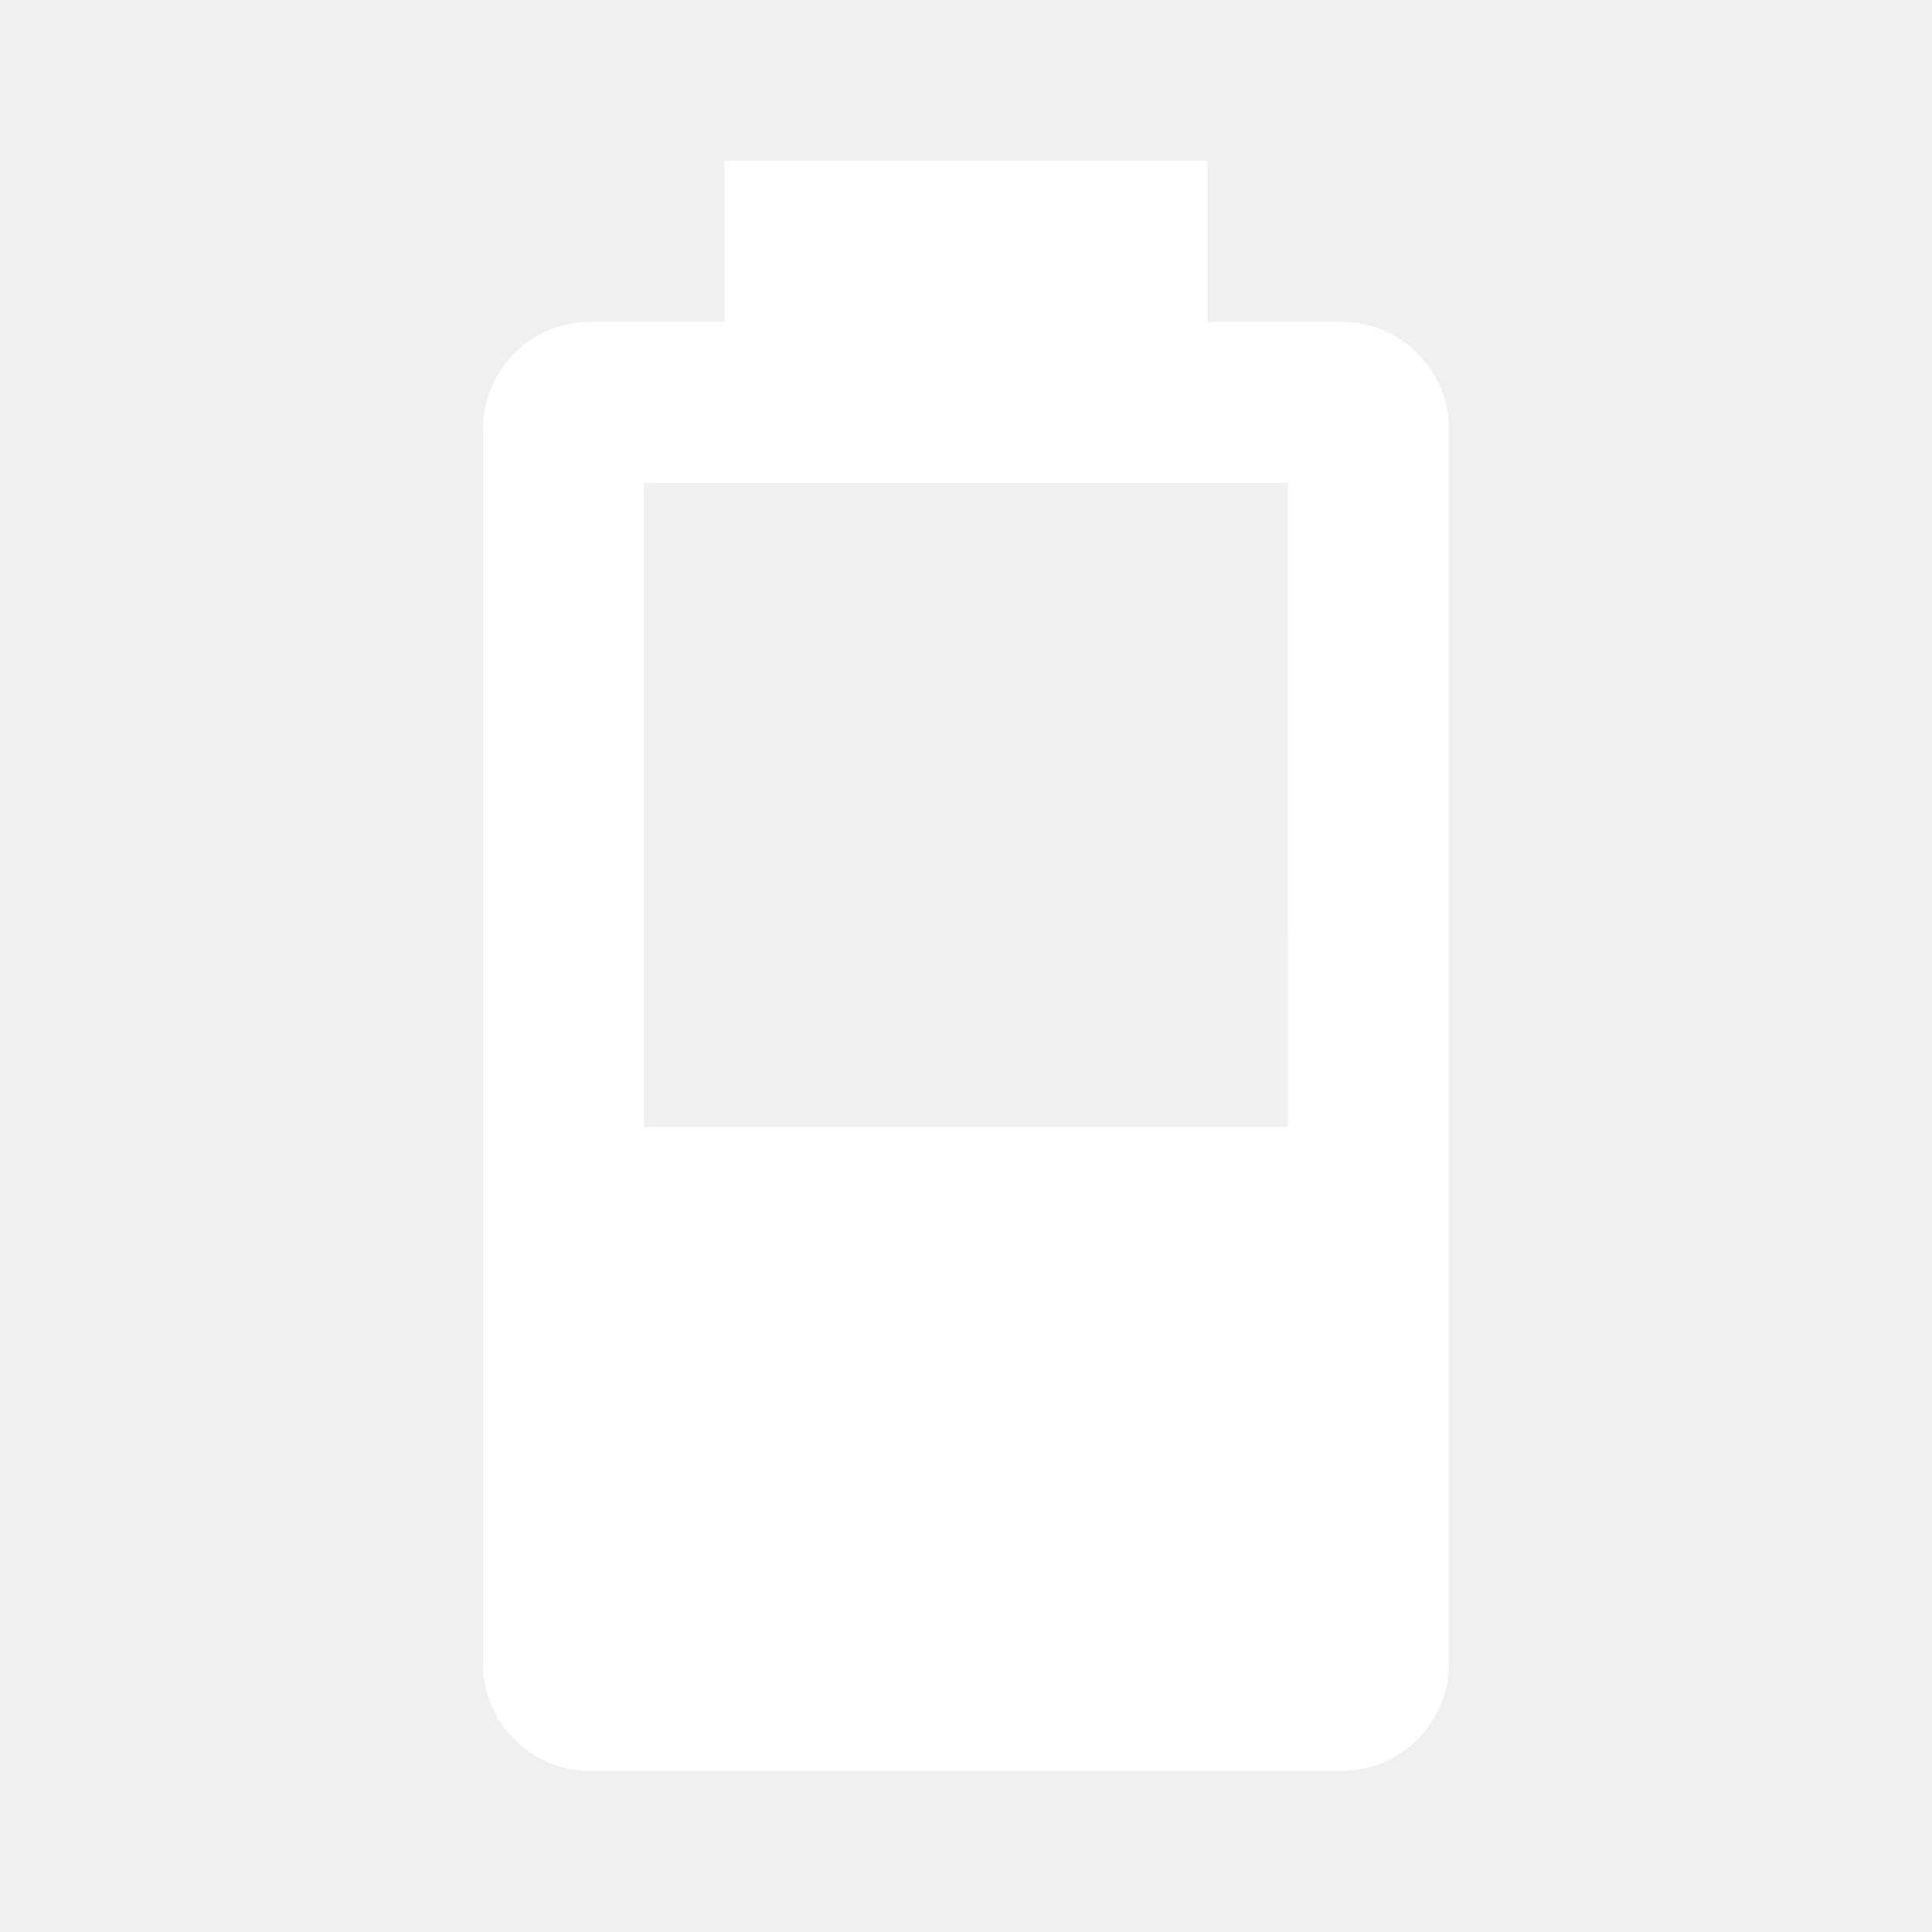
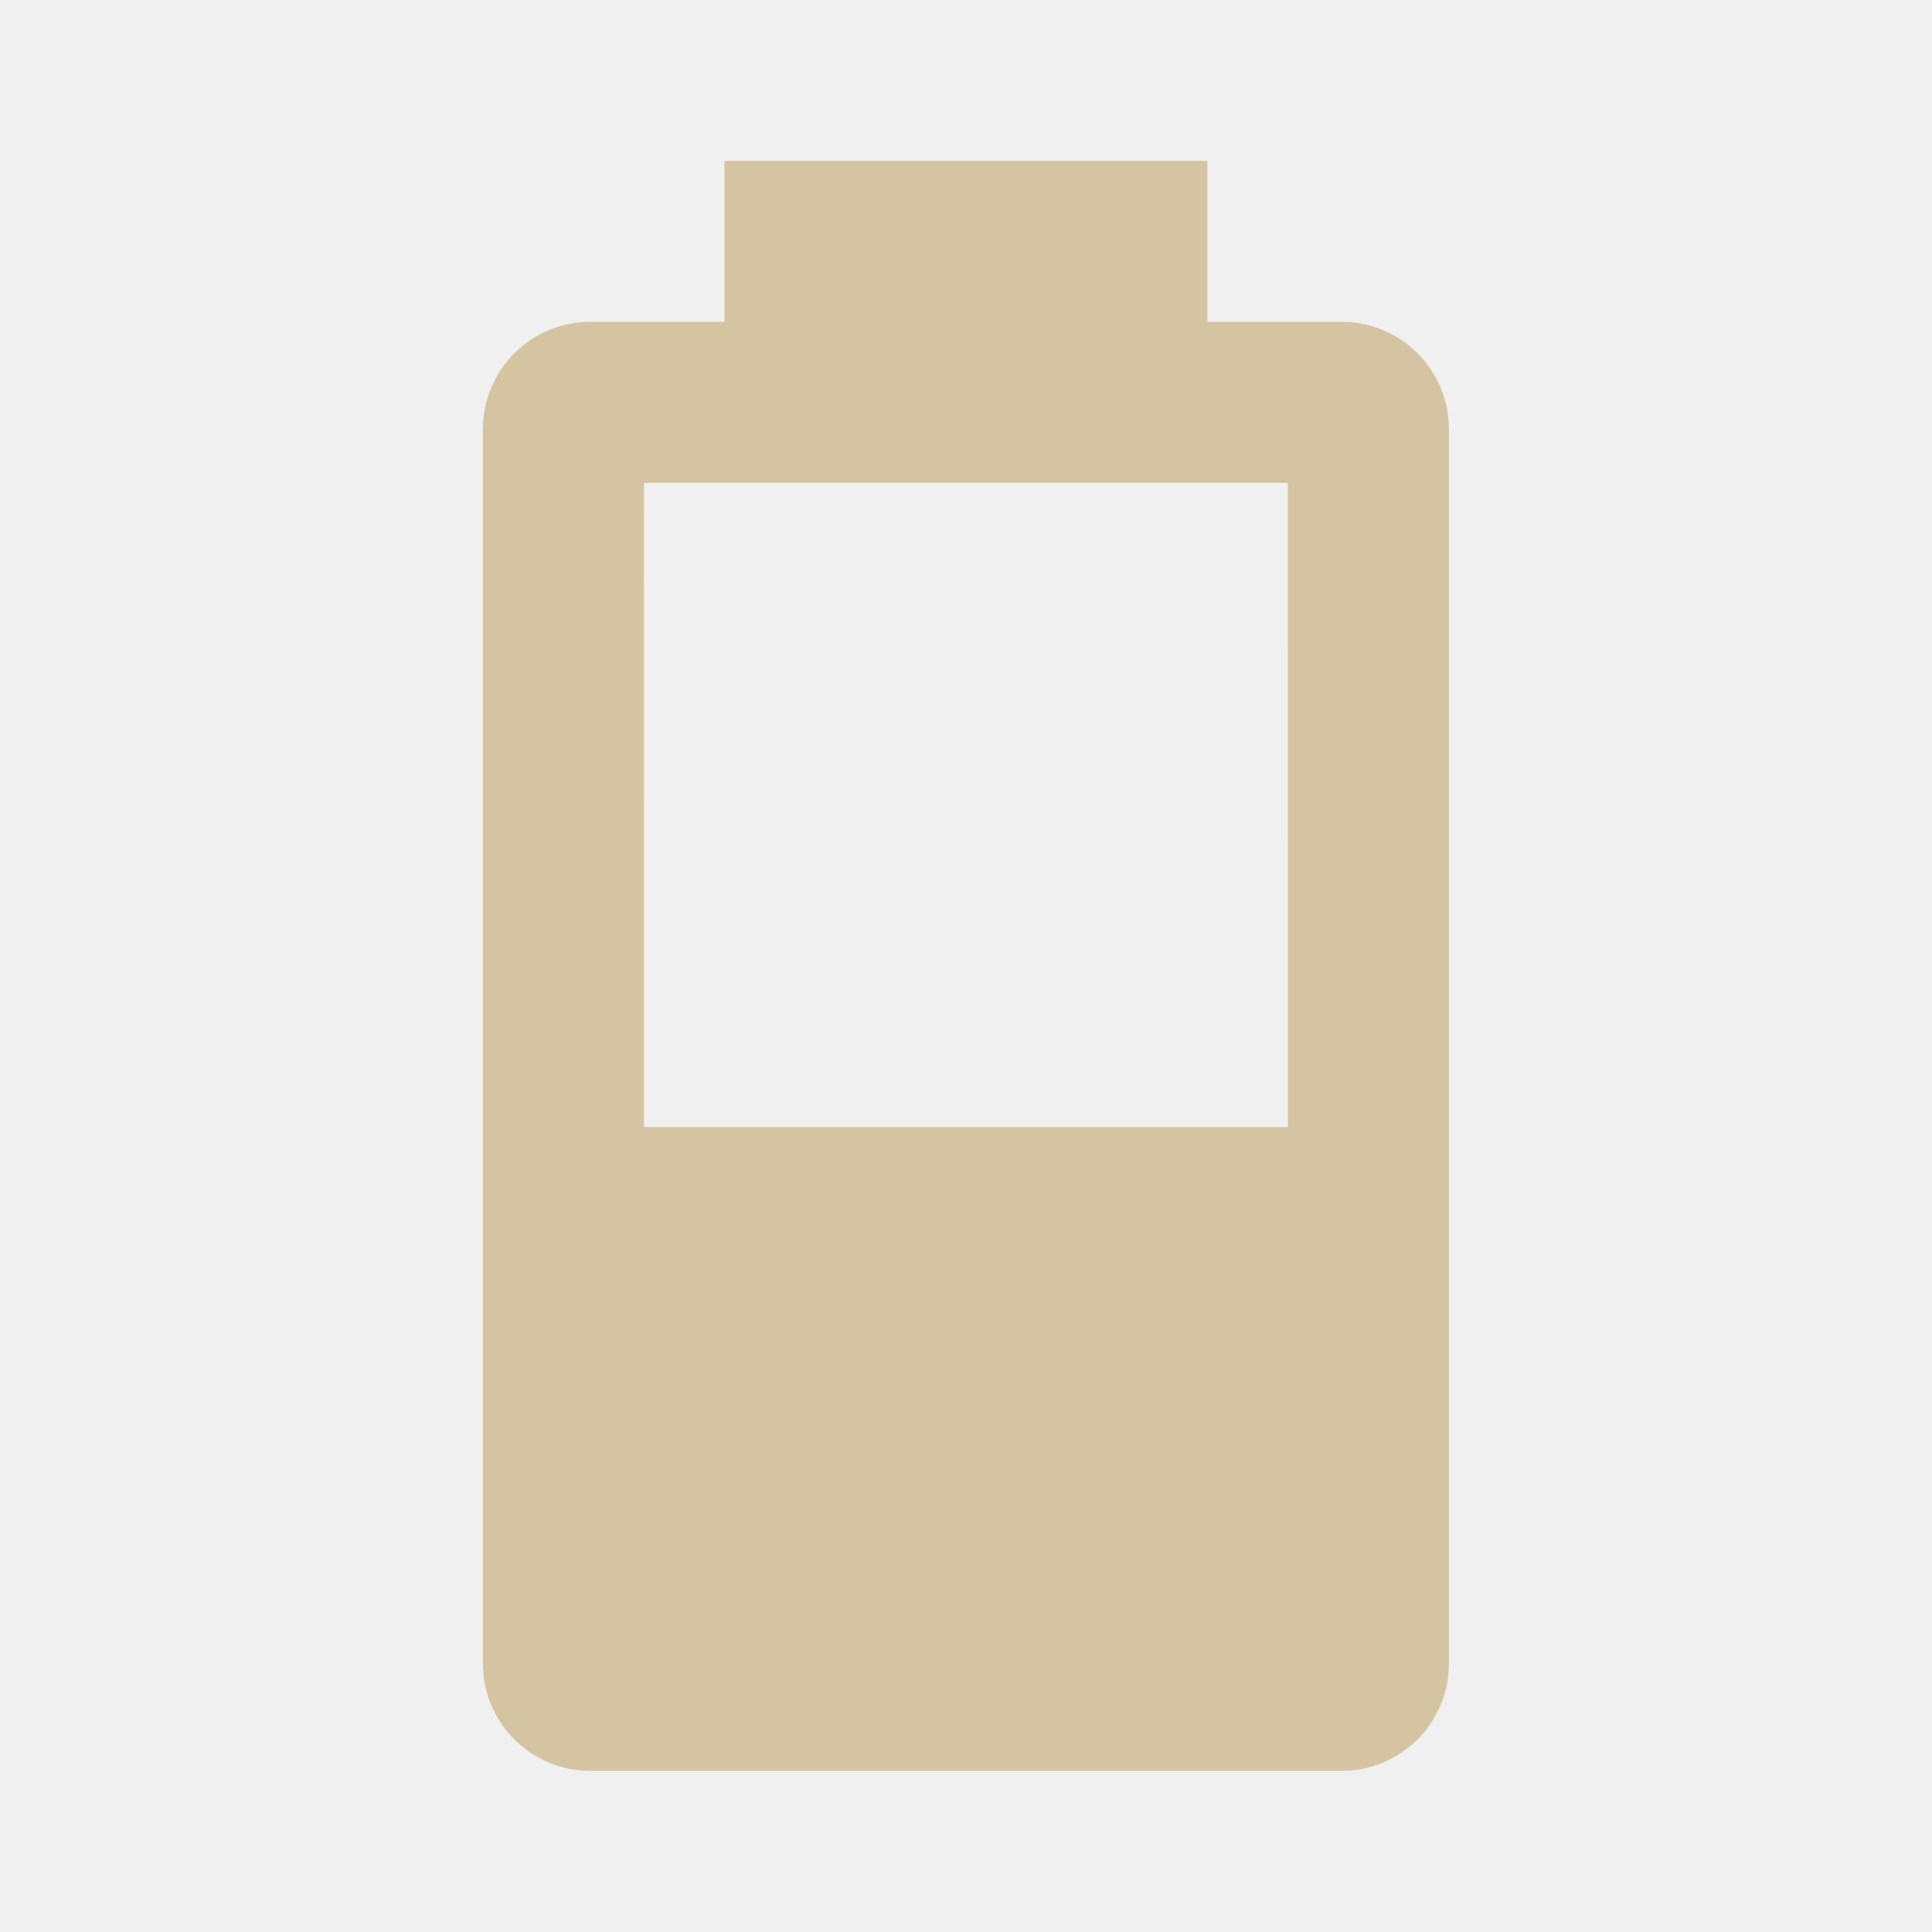
<svg xmlns="http://www.w3.org/2000/svg" version="1.1" baseProfile="full" width="240" height="240" viewBox="0 0 24.00 24.00" enable-background="new 0 0 24.00 24.00" xml:space="preserve">
-   <path fill="#FFFFFF" fill-opacity="1" stroke-width="0.2" stroke-linejoin="round" d="M 16,14L 8,14L 7.999,5.998L 15.999,5.998M 16.666,3.998L 14.999,3.998L 14.999,1.998L 8.999,1.998L 8.999,3.998L 7.332,3.998C 6.596,3.998 5.999,4.595 5.999,5.331L 5.999,20.665C 5.999,21.401 6.596,21.998 7.332,21.998L 16.666,21.998C 17.403,21.998 17.999,21.401 17.999,20.665L 17.999,5.331C 17.999,4.595 17.403,3.998 16.666,3.998 Z " />
+   <path fill="#d5c4a1" fill-opacity="1" stroke-width="0.2" stroke-linejoin="round" d="M 16,14L 8,14L 7.999,5.998L 15.999,5.998M 16.666,3.998L 14.999,3.998L 14.999,1.998L 8.999,1.998L 8.999,3.998L 7.332,3.998C 6.596,3.998 5.999,4.595 5.999,5.331L 5.999,20.665C 5.999,21.401 6.596,21.998 7.332,21.998L 16.666,21.998C 17.403,21.998 17.999,21.401 17.999,20.665L 17.999,5.331C 17.999,4.595 17.403,3.998 16.666,3.998 Z " />
</svg>
